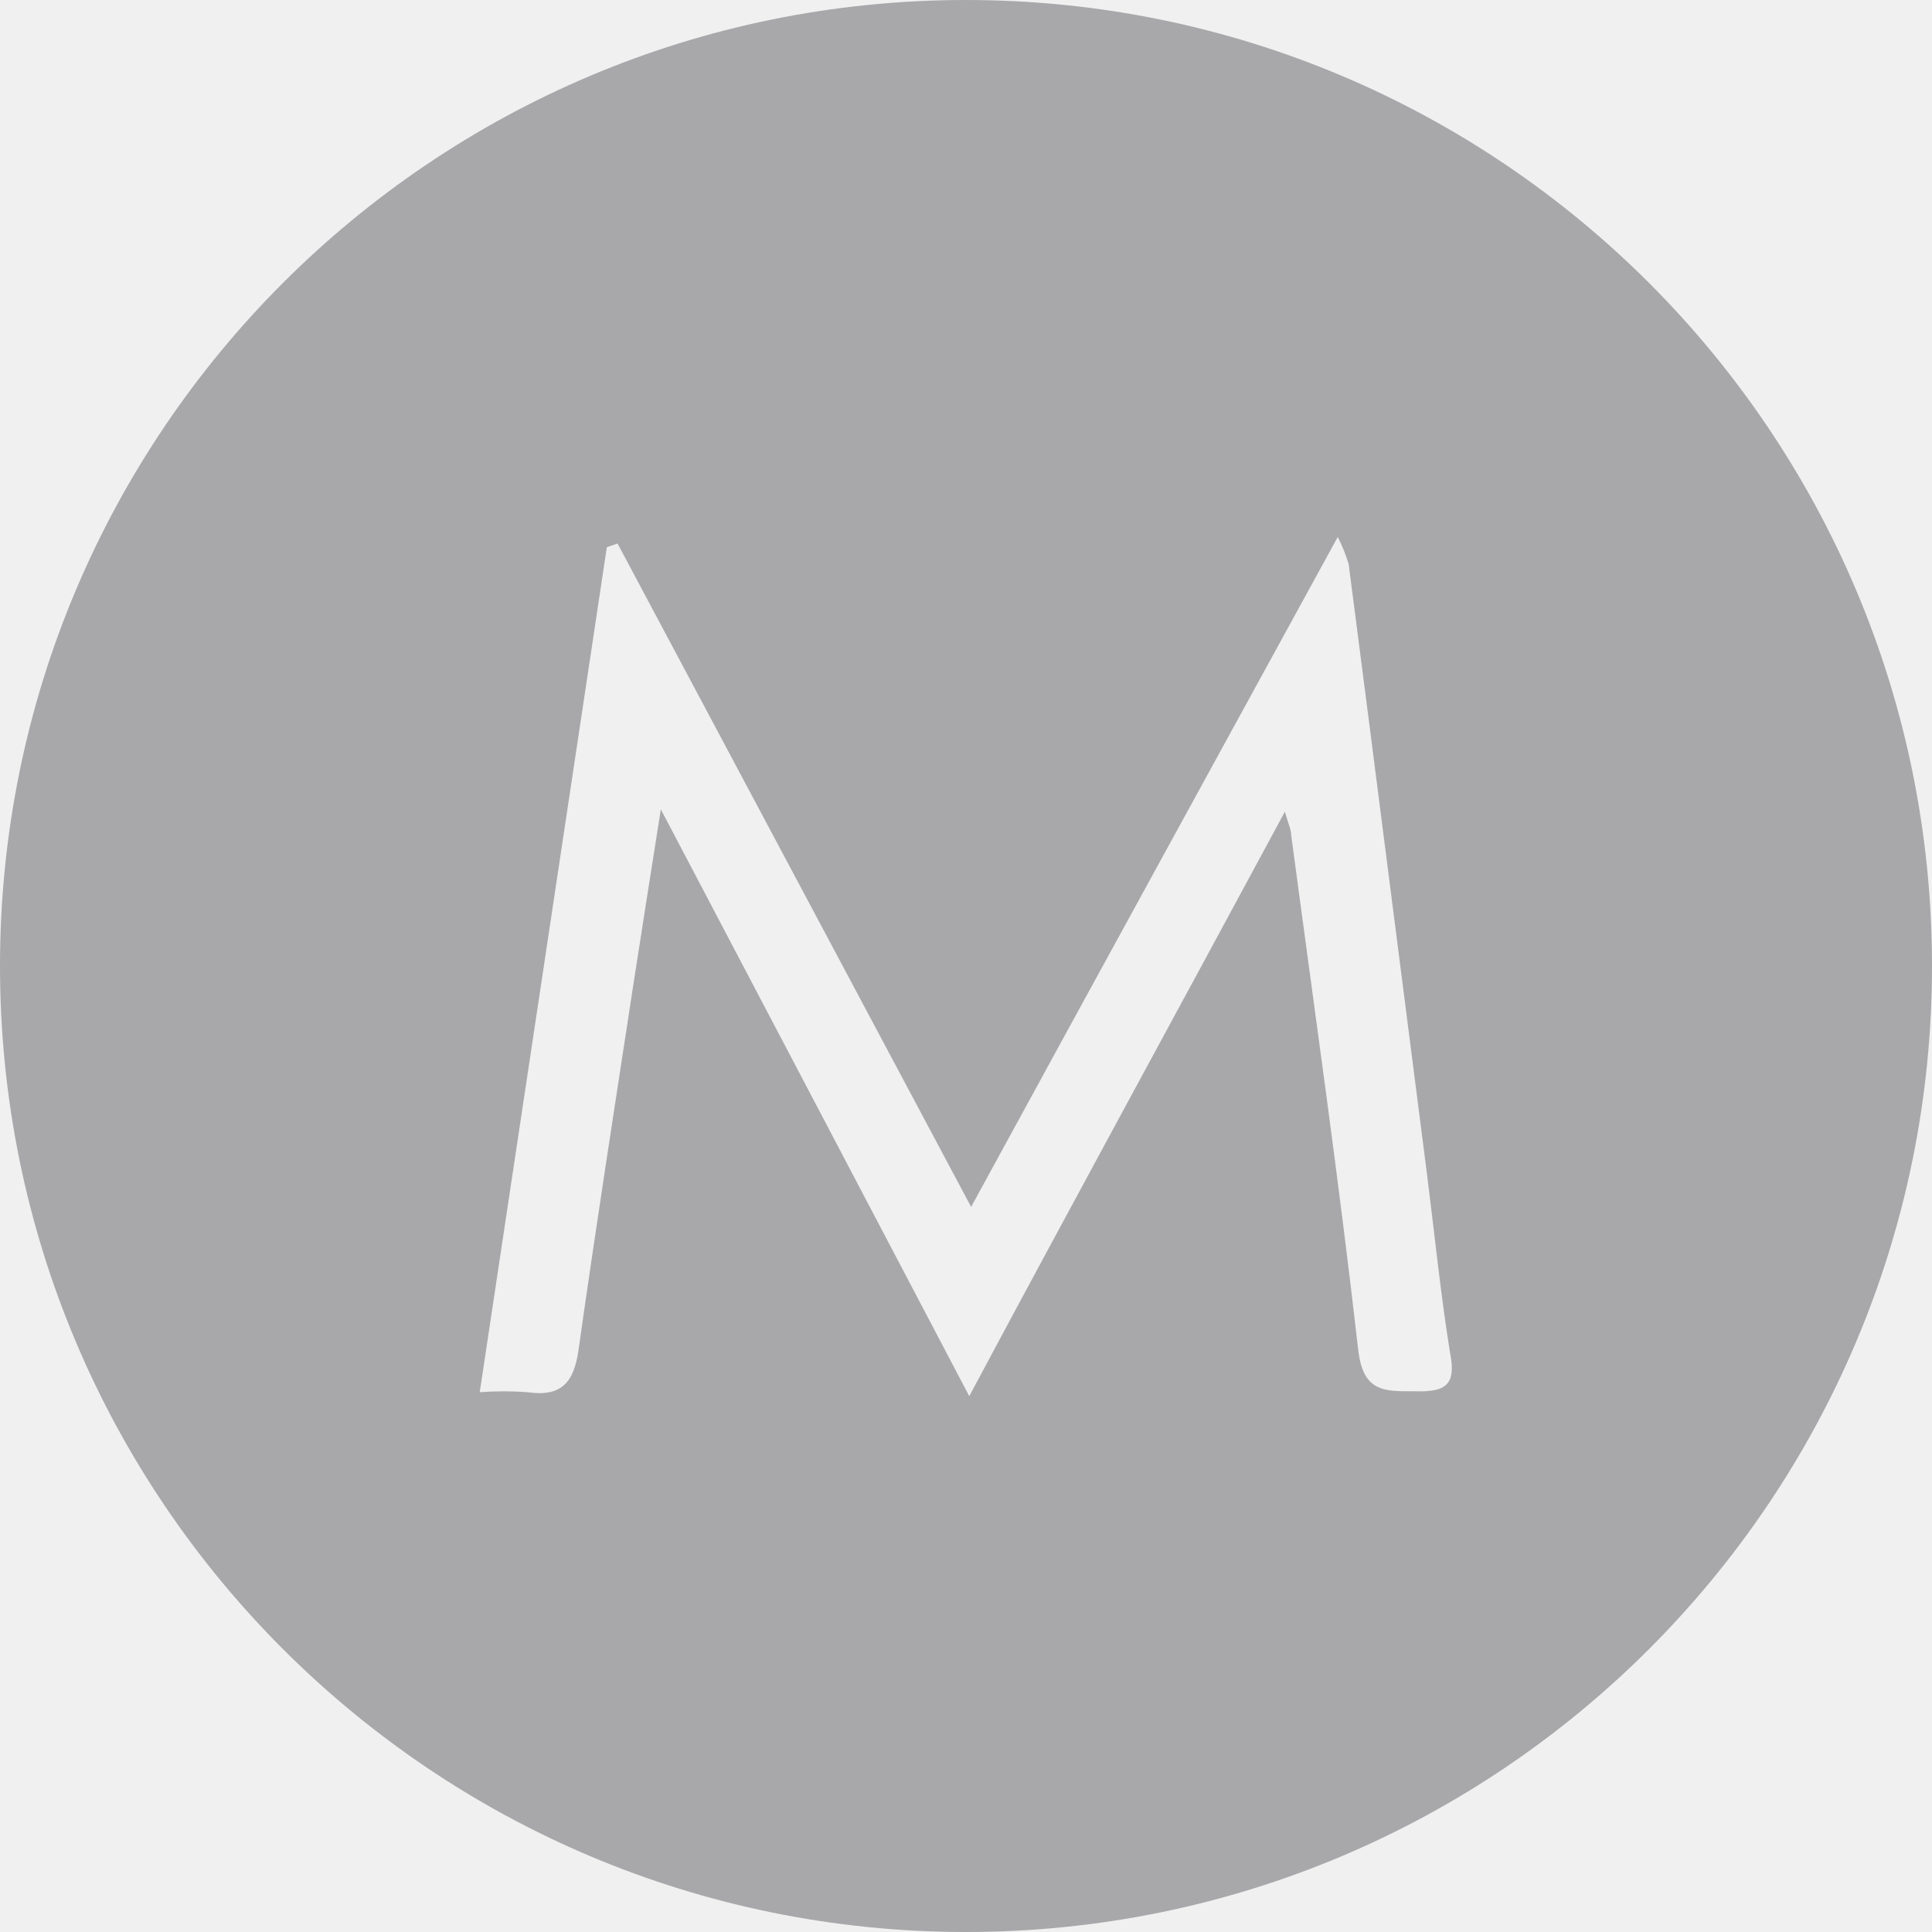
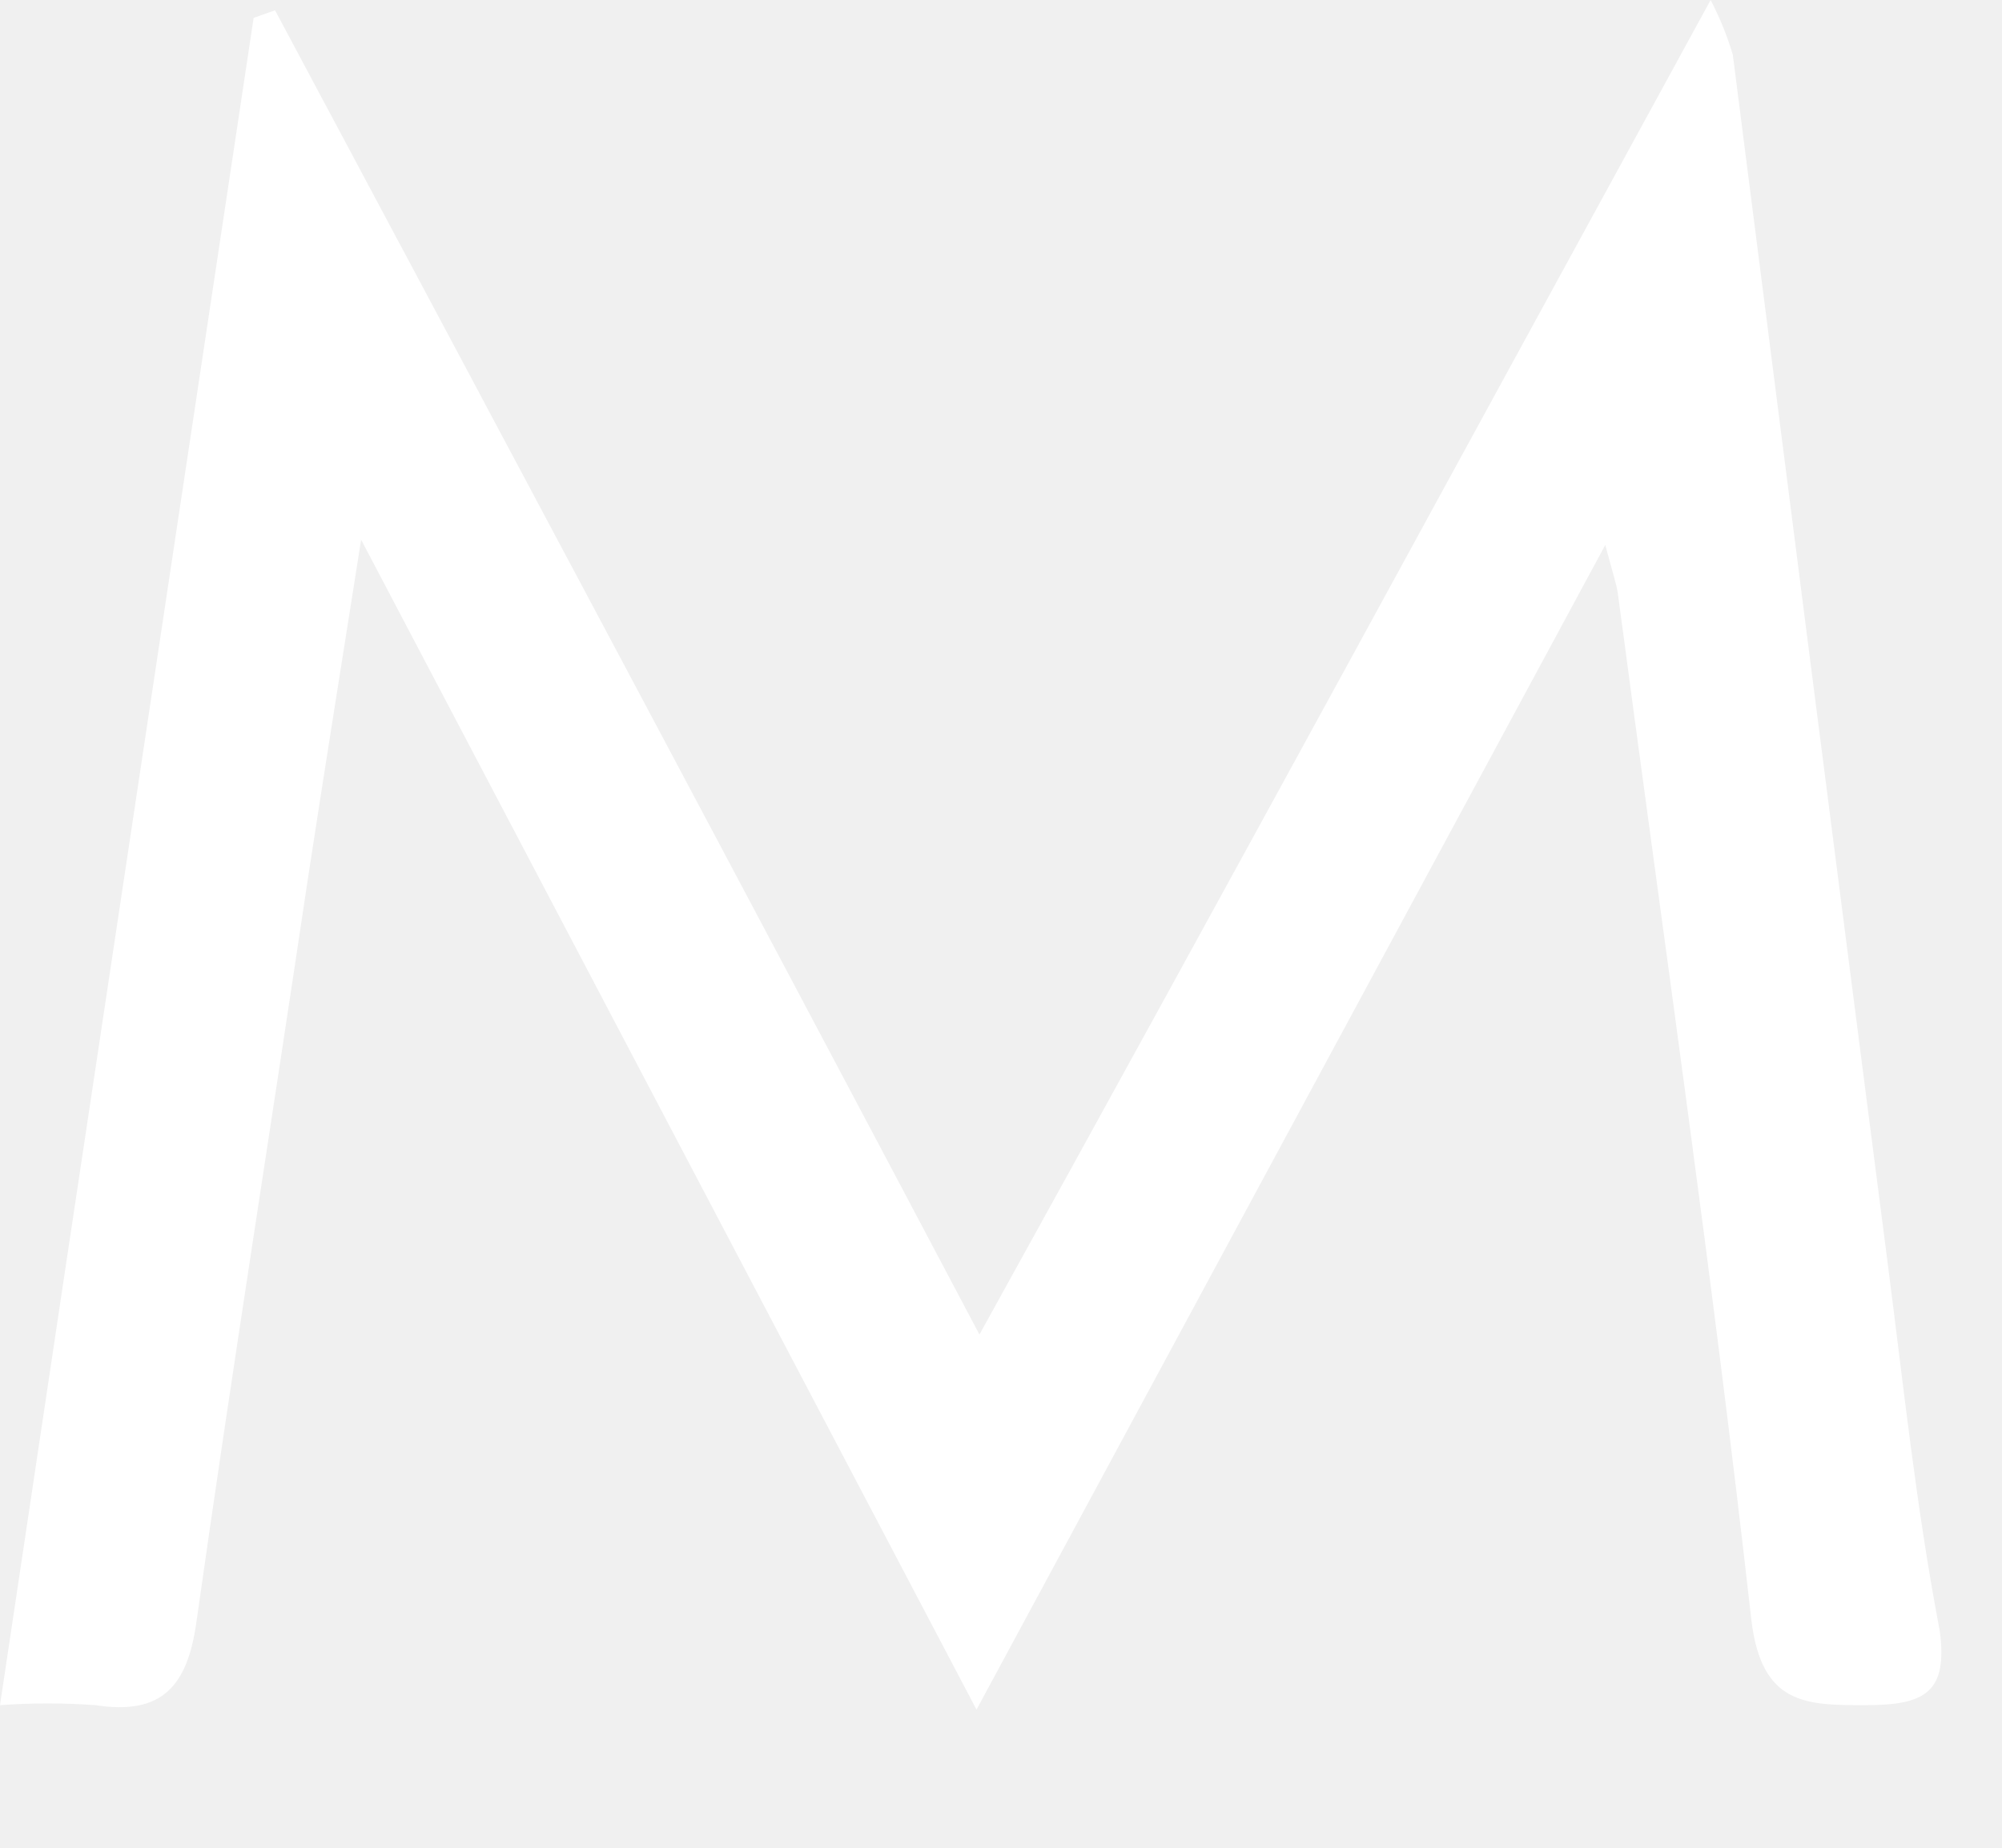
- <svg xmlns="http://www.w3.org/2000/svg" viewBox="0 0 83 83">
-   <defs>
-     <style>.cls-1{fill:#a8a8ab;}</style>
-   </defs>
-   <g id="Layer_2" data-name="Layer 2">
-     <g id="Layer_1-2" data-name="Layer 1">
-       <path class="cls-1" d="M41.5,0A41.5,41.5,0,1,0,83,41.5,41.5,41.5,0,0,0,41.5,0ZM60.81,59.77c-1.29,0-2.25.08-2.46-1.78-.84-7.39-1.9-14.75-2.88-22.12,0-.23-.12-.46-.27-1-4.55,8.44-9,16.58-13.56,25.11-4.47-8.5-8.75-16.66-13.25-25.21-.43,2.73-.79,5-1.15,7.33-.81,5.3-1.64,10.6-2.39,15.92-.2,1.38-.74,2-2.19,1.79a13.83,13.83,0,0,0-2.05,0c1.84-12.25,3.65-24.28,5.46-36.3l.46-.16L41.72,51.85C47,42.17,52.16,32.77,57.47,23.07a6.68,6.68,0,0,1,.47,1.17c1.13,8.7,2.23,17.4,3.35,26.09.33,2.59.59,5.19,1,7.76C62.58,59.49,62.11,59.81,60.81,59.77Z" />
+ <svg xmlns="http://www.w3.org/2000/svg" width="13px" height="12px" viewBox="0 0 13 12" version="1.1">
+   <defs />
+   <g id="V4--RC-Updates" stroke="none" stroke-width="1" fill="none" fill-rule="evenodd">
+     <g id="ASSETS--Pill-Icons" transform="translate(-181, -322)" fill-rule="nonzero" fill="#FFFFFF">
+       <g id="moat" transform="translate(181, 322)">
+         <path d="M12.259,8.214 C11.921,5.595 11.586,2.976 11.252,0.356 C11.216,0.233 11.167,0.114 11.108,-1.77635684e-15 C9.509,2.923 7.959,5.778 6.36,8.667 C4.815,5.744 3.293,2.889 1.786,0.067 L1.647,0.116 C1.103,3.736 0.554,7.362 0,11.074 C0.207,11.059 0.414,11.059 0.621,11.074 C1.054,11.141 1.218,10.949 1.276,10.53 C1.502,8.931 1.757,7.333 1.998,5.715 C2.104,5.022 2.215,4.329 2.345,3.505 L6.341,11.103 L10.424,3.539 C10.472,3.722 10.496,3.789 10.506,3.857 C10.8,6.076 11.122,8.296 11.373,10.525 C11.44,11.074 11.729,11.074 12.114,11.074 C12.499,11.074 12.649,10.992 12.596,10.593 C12.441,9.779 12.36,8.994 12.259,8.214 Z" id="Shape" />
+       </g>
    </g>
  </g>
</svg>
